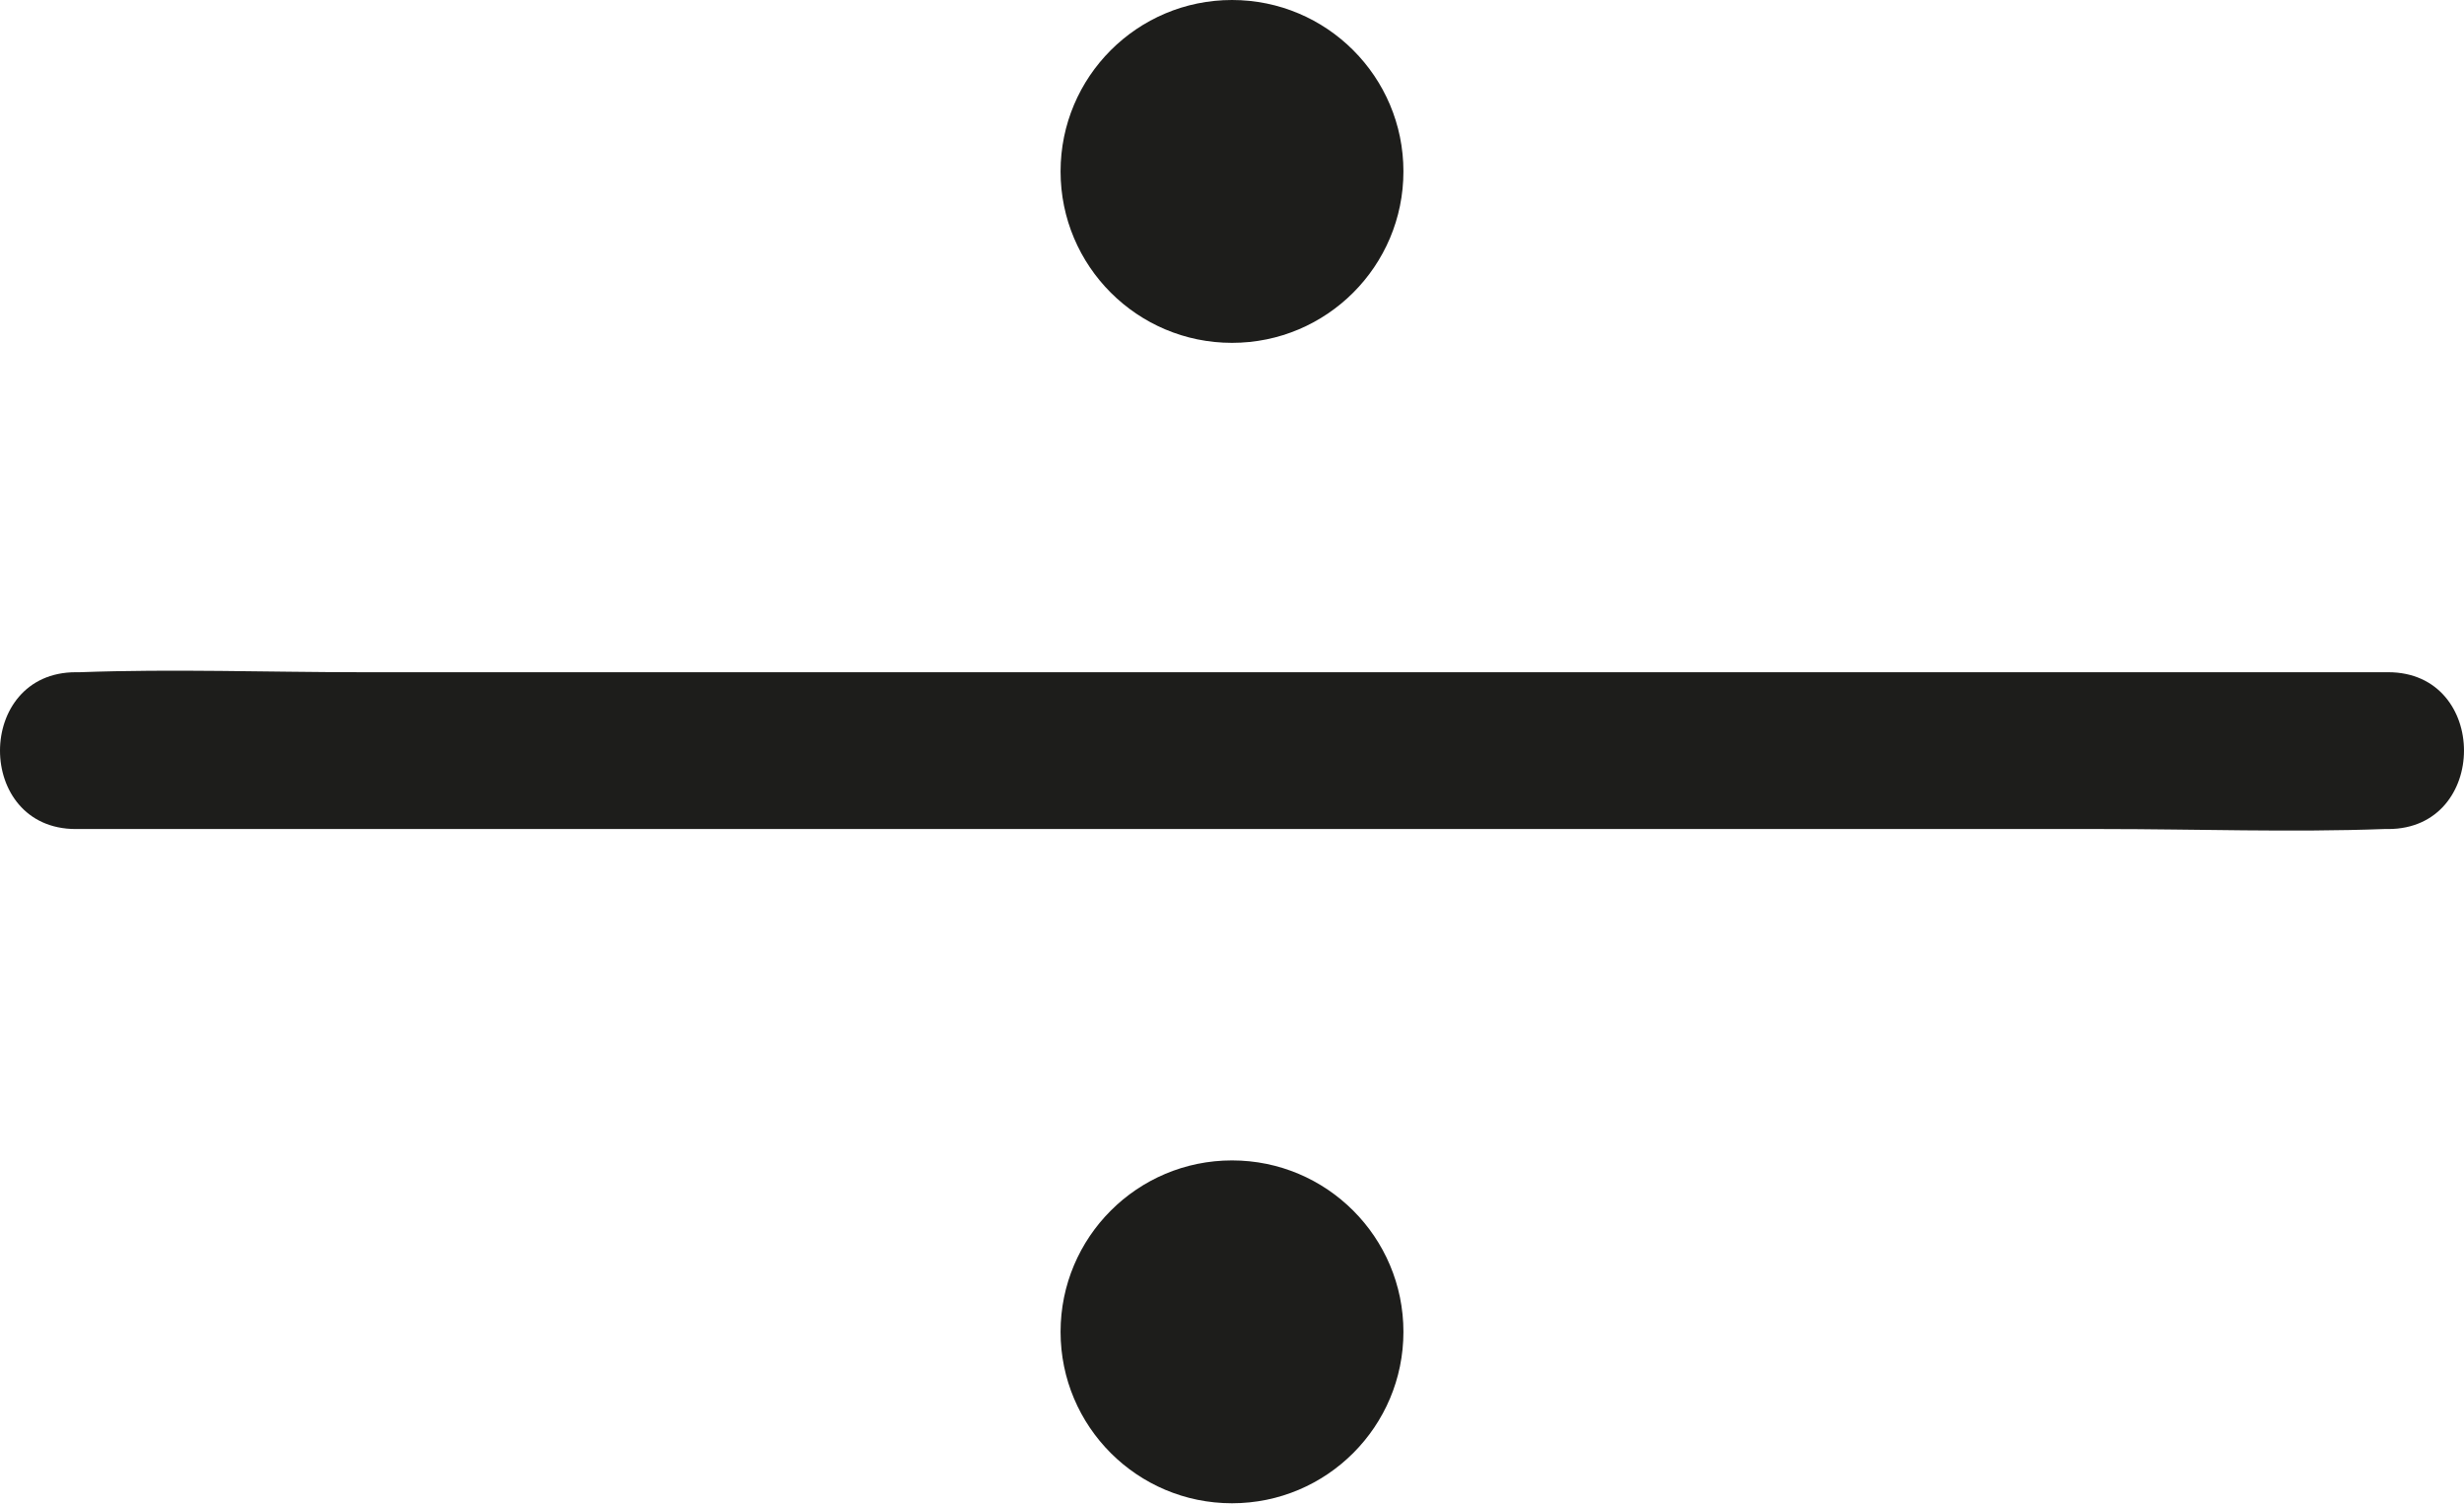
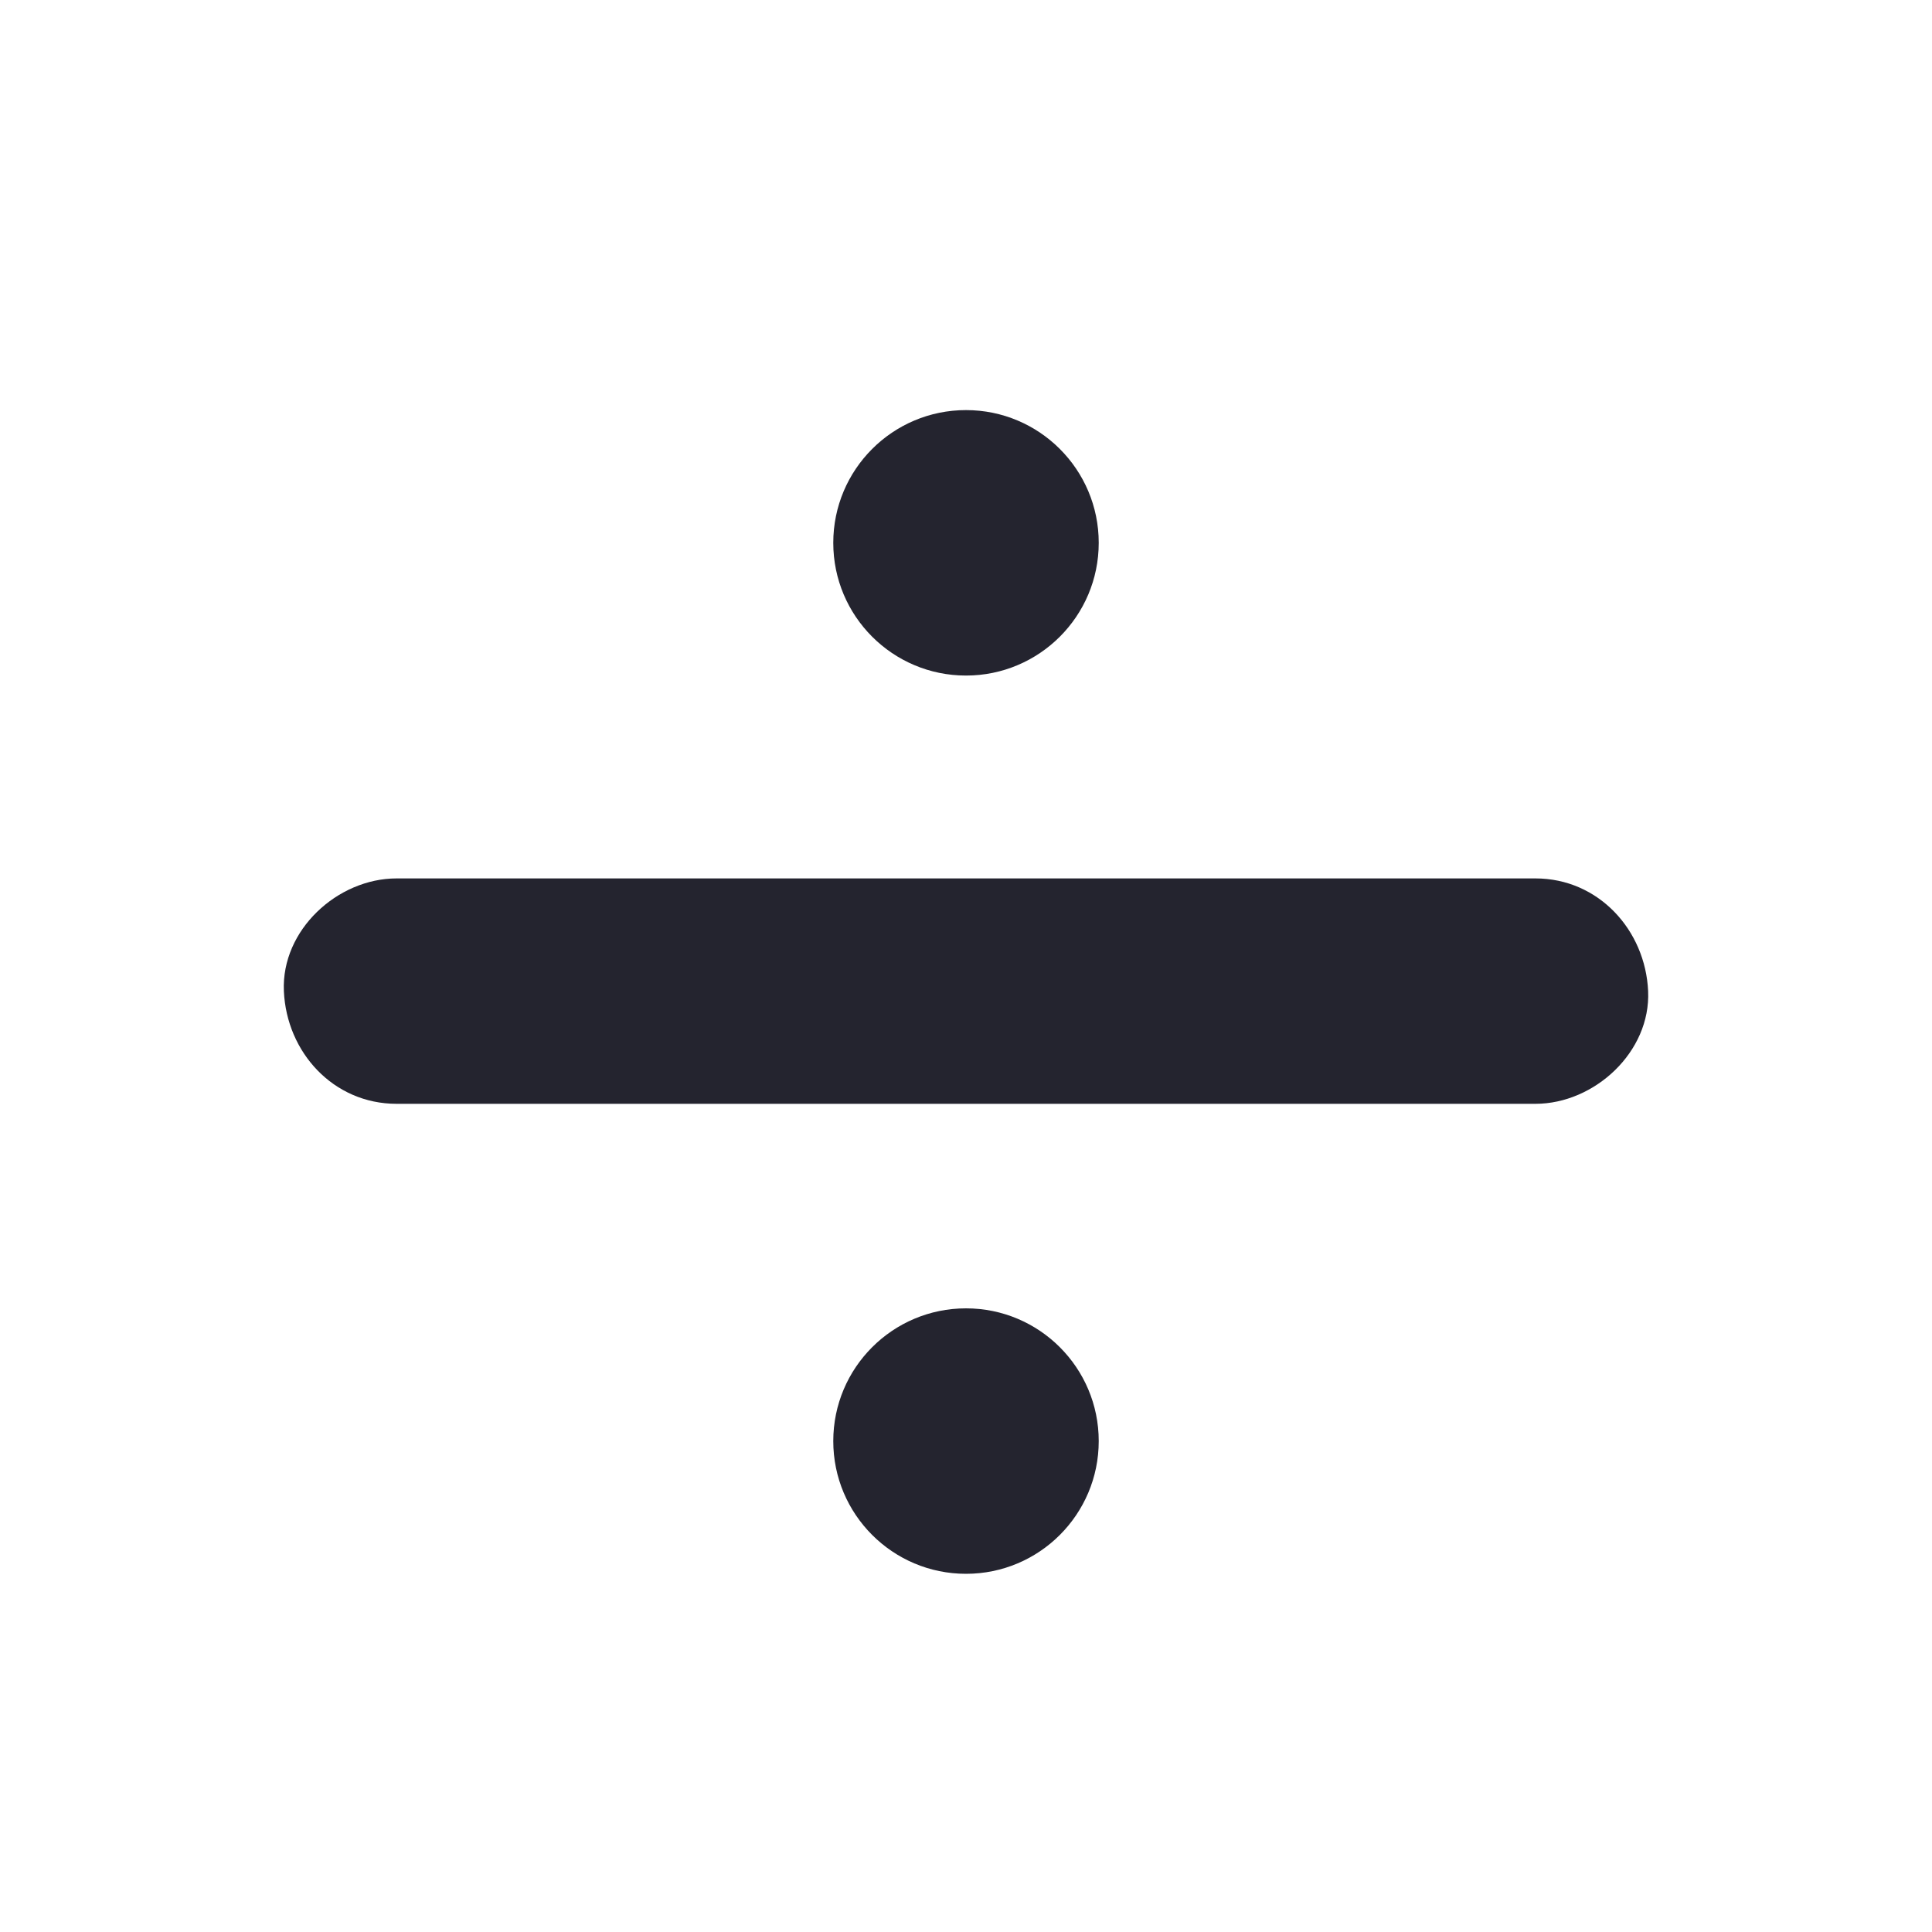
- <svg xmlns="http://www.w3.org/2000/svg" id="Ebene_7" data-name="Ebene 7" viewBox="0 0 392.82 239.67">
+ <svg xmlns="http://www.w3.org/2000/svg" id="Ebene_1" data-name="Ebene 1" viewBox="0 0 300 300">
  <defs>
-     <style>.cls-1{fill:#1d1d1b;}</style>
+     <style>.cls-1{fill:#24242f;}</style>
  </defs>
-   <path class="cls-1" d="M71.67,268.5H394.76c14.94,0,30,.55,44.92,0h.65c16.09,0,16.12-25,0-25H117.24c-14.94,0-30-.55-44.92,0h-.65c-16.09,0-16.12,25,0,25Z" transform="translate(-59.59 -136.33)" />
-   <circle class="cls-1" cx="196.41" cy="27.33" r="27.33" />
-   <circle class="cls-1" cx="196.41" cy="212.33" r="27.33" />
+   <path class="cls-1" d="M238.42,136.4H61.58c-9.15,0-17.92,8-17.5,17.5s7.69,17.5,17.5,17.5H238.42c9.15,0,17.92-8.05,17.5-17.5S248.23,136.4,238.42,136.4Z" />
+   <circle class="cls-1" cx="150" cy="84.29" r="20.61" />
+   <circle class="cls-1" cx="150" cy="223.77" r="20.61" />
</svg>
